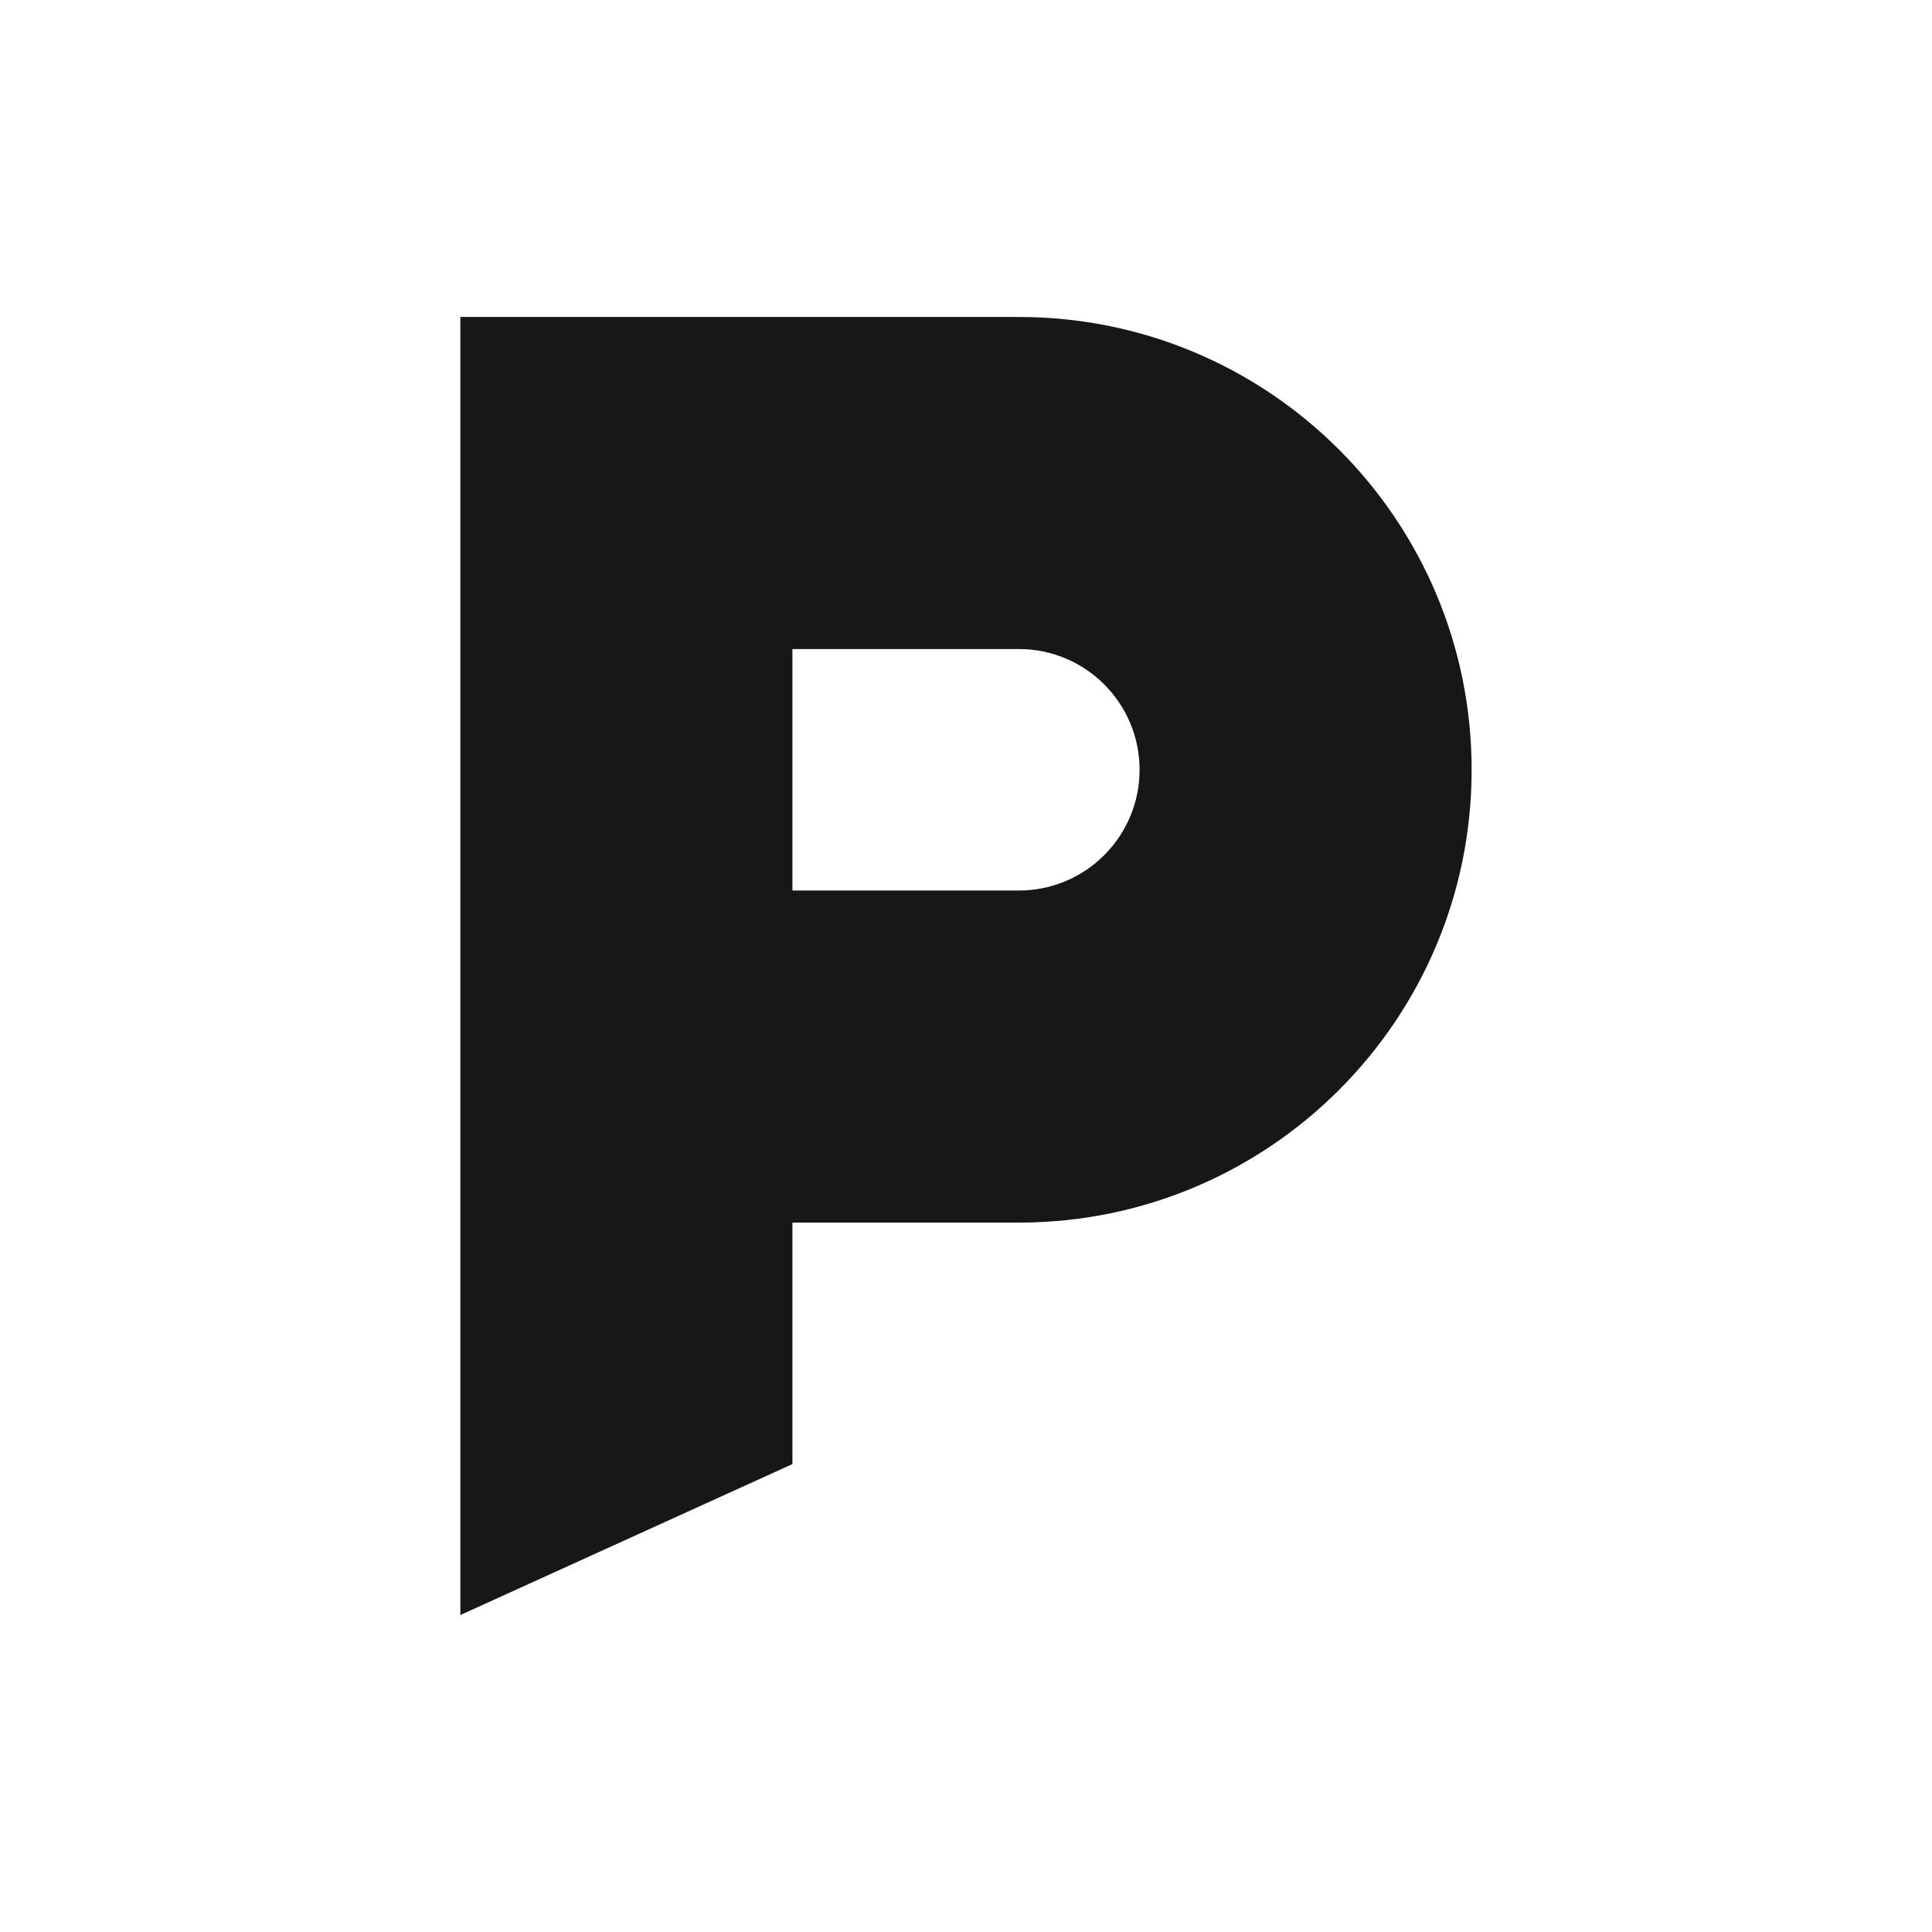
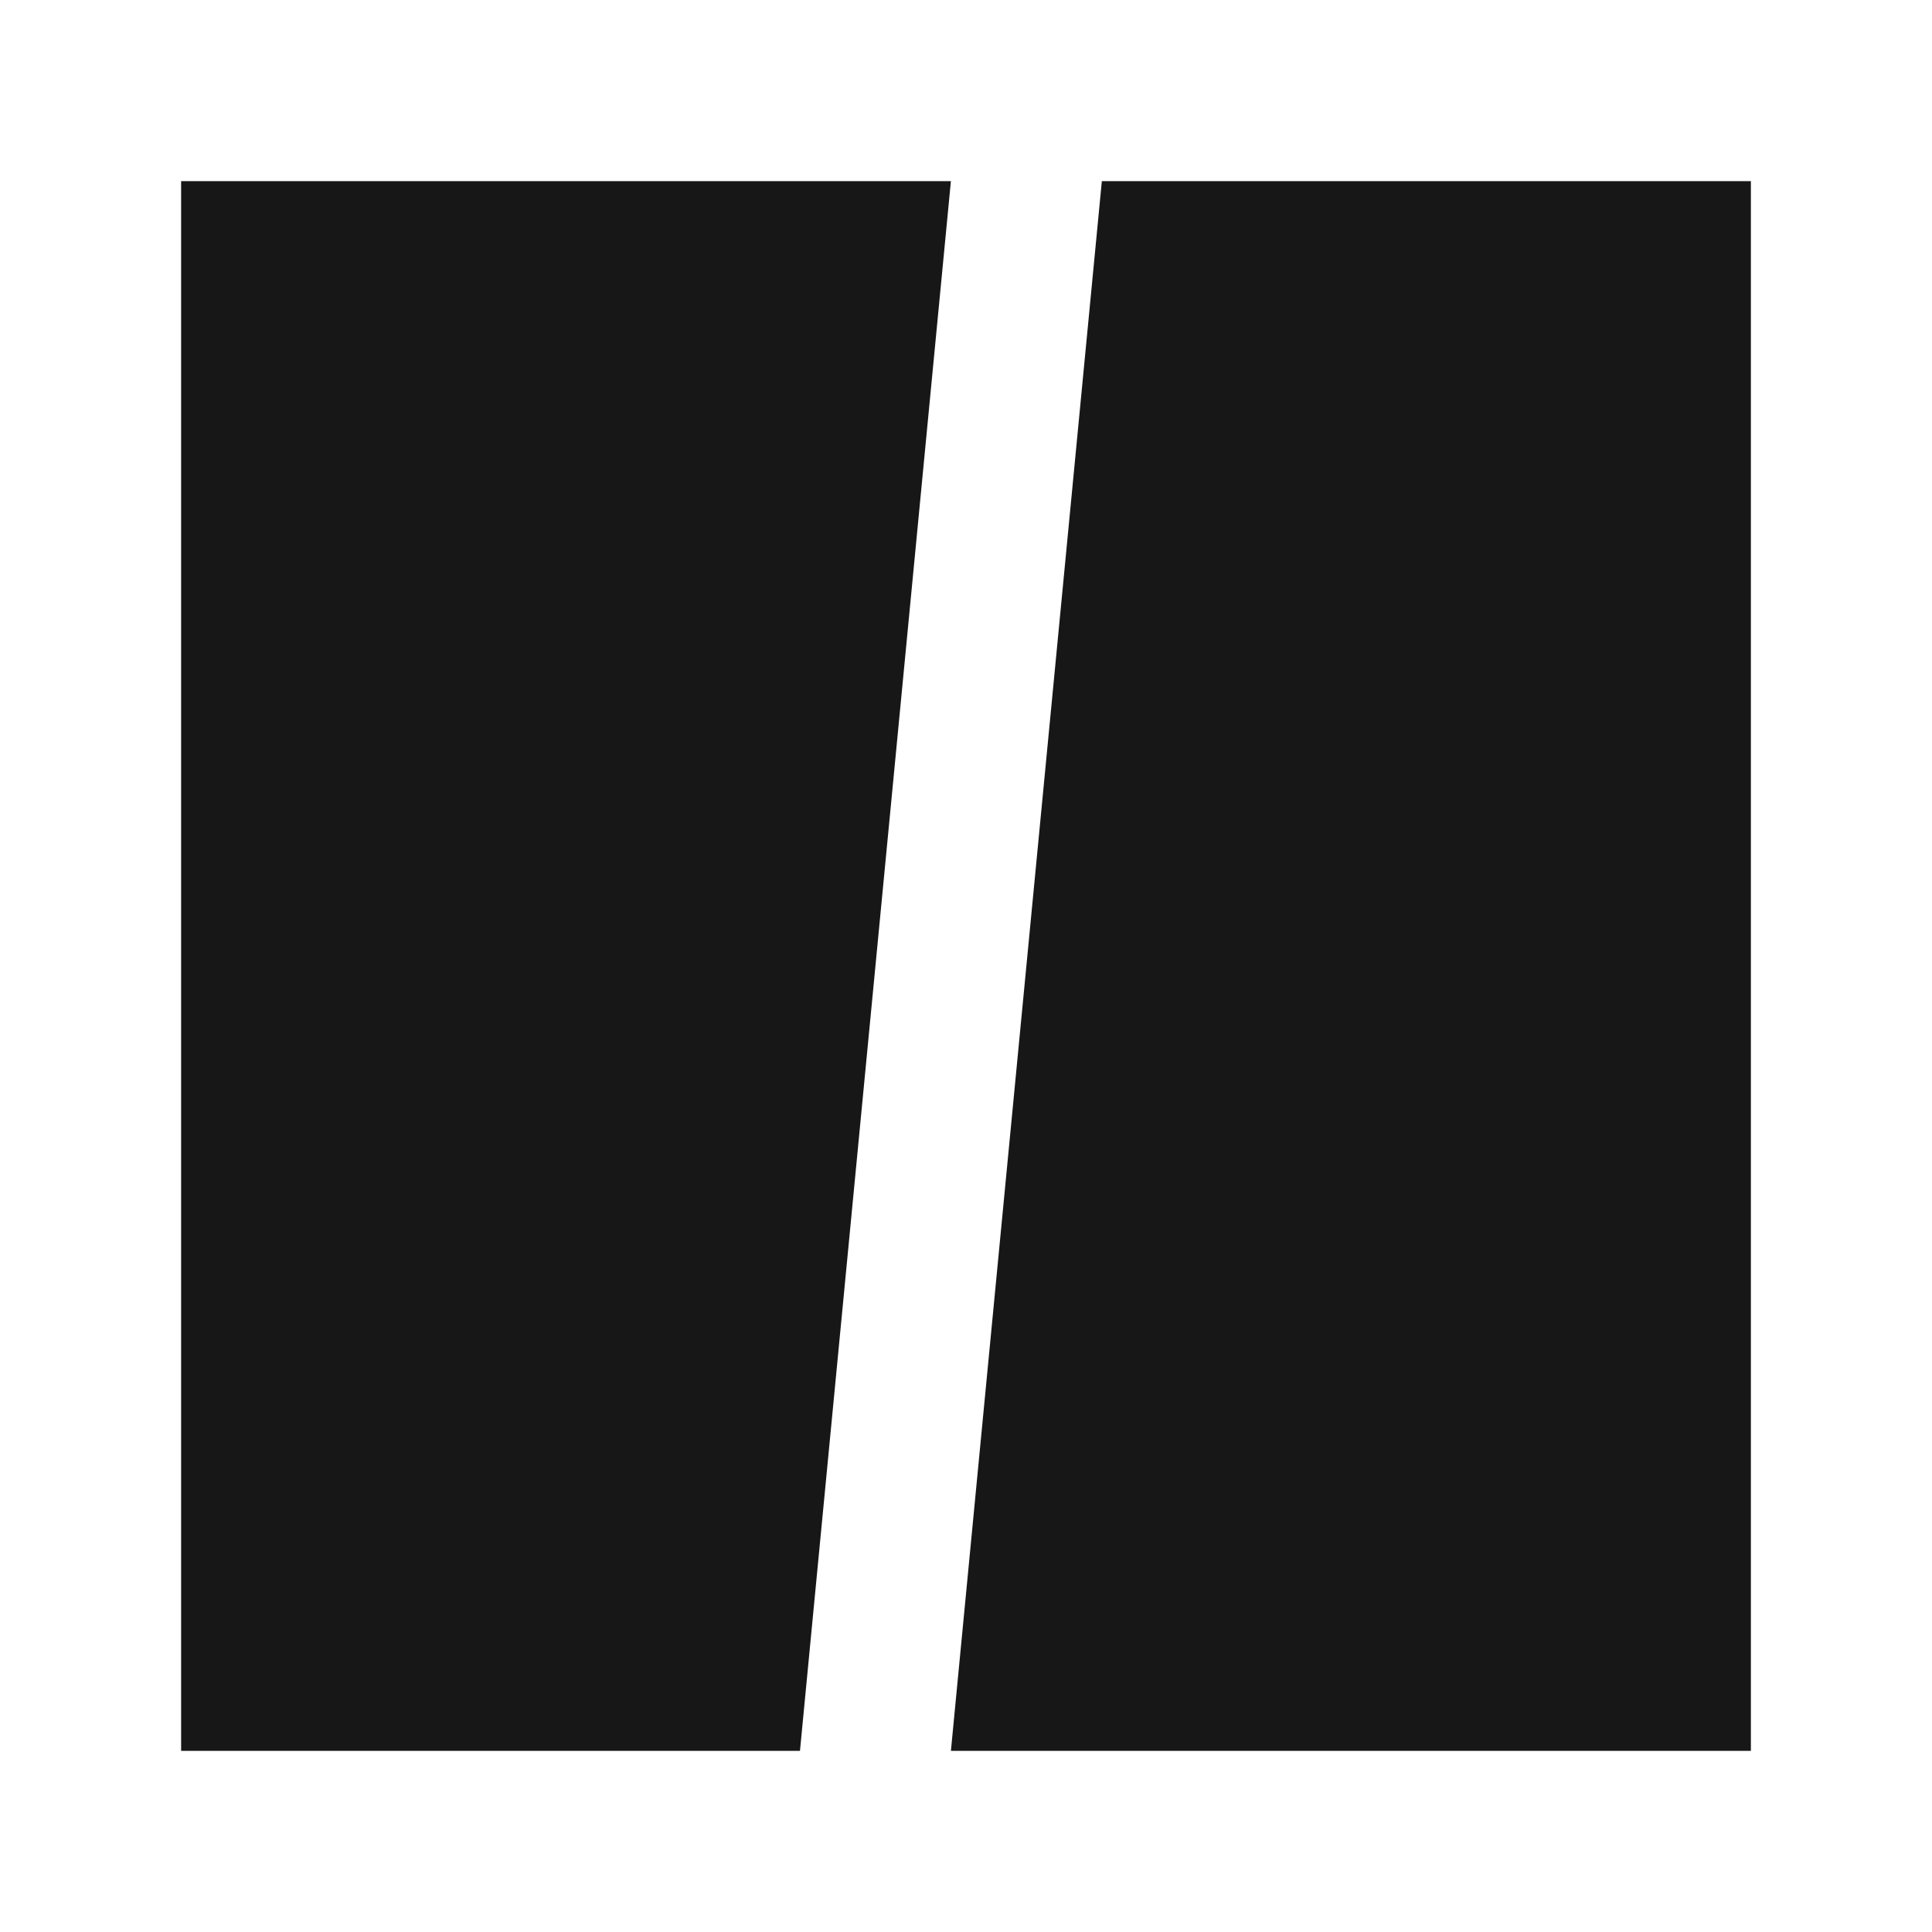
<svg xmlns="http://www.w3.org/2000/svg" viewBox="0 0 256 256" role="img" aria-label="Pangkas.in">
-   <path fill="#171717" fill-rule="evenodd" d="M61,42 H135 A60,60 0 0 1 135,162 H105 V194 L61,214 Z M105,86 H135 A16,16 0 0 1 135,118 H105 Z" />
+   <path fill="#171717" fill-rule="evenodd" d="M24,24 H126 L106,232 H24 Z M146,24 H232 V232 H126 Z" />
</svg>
